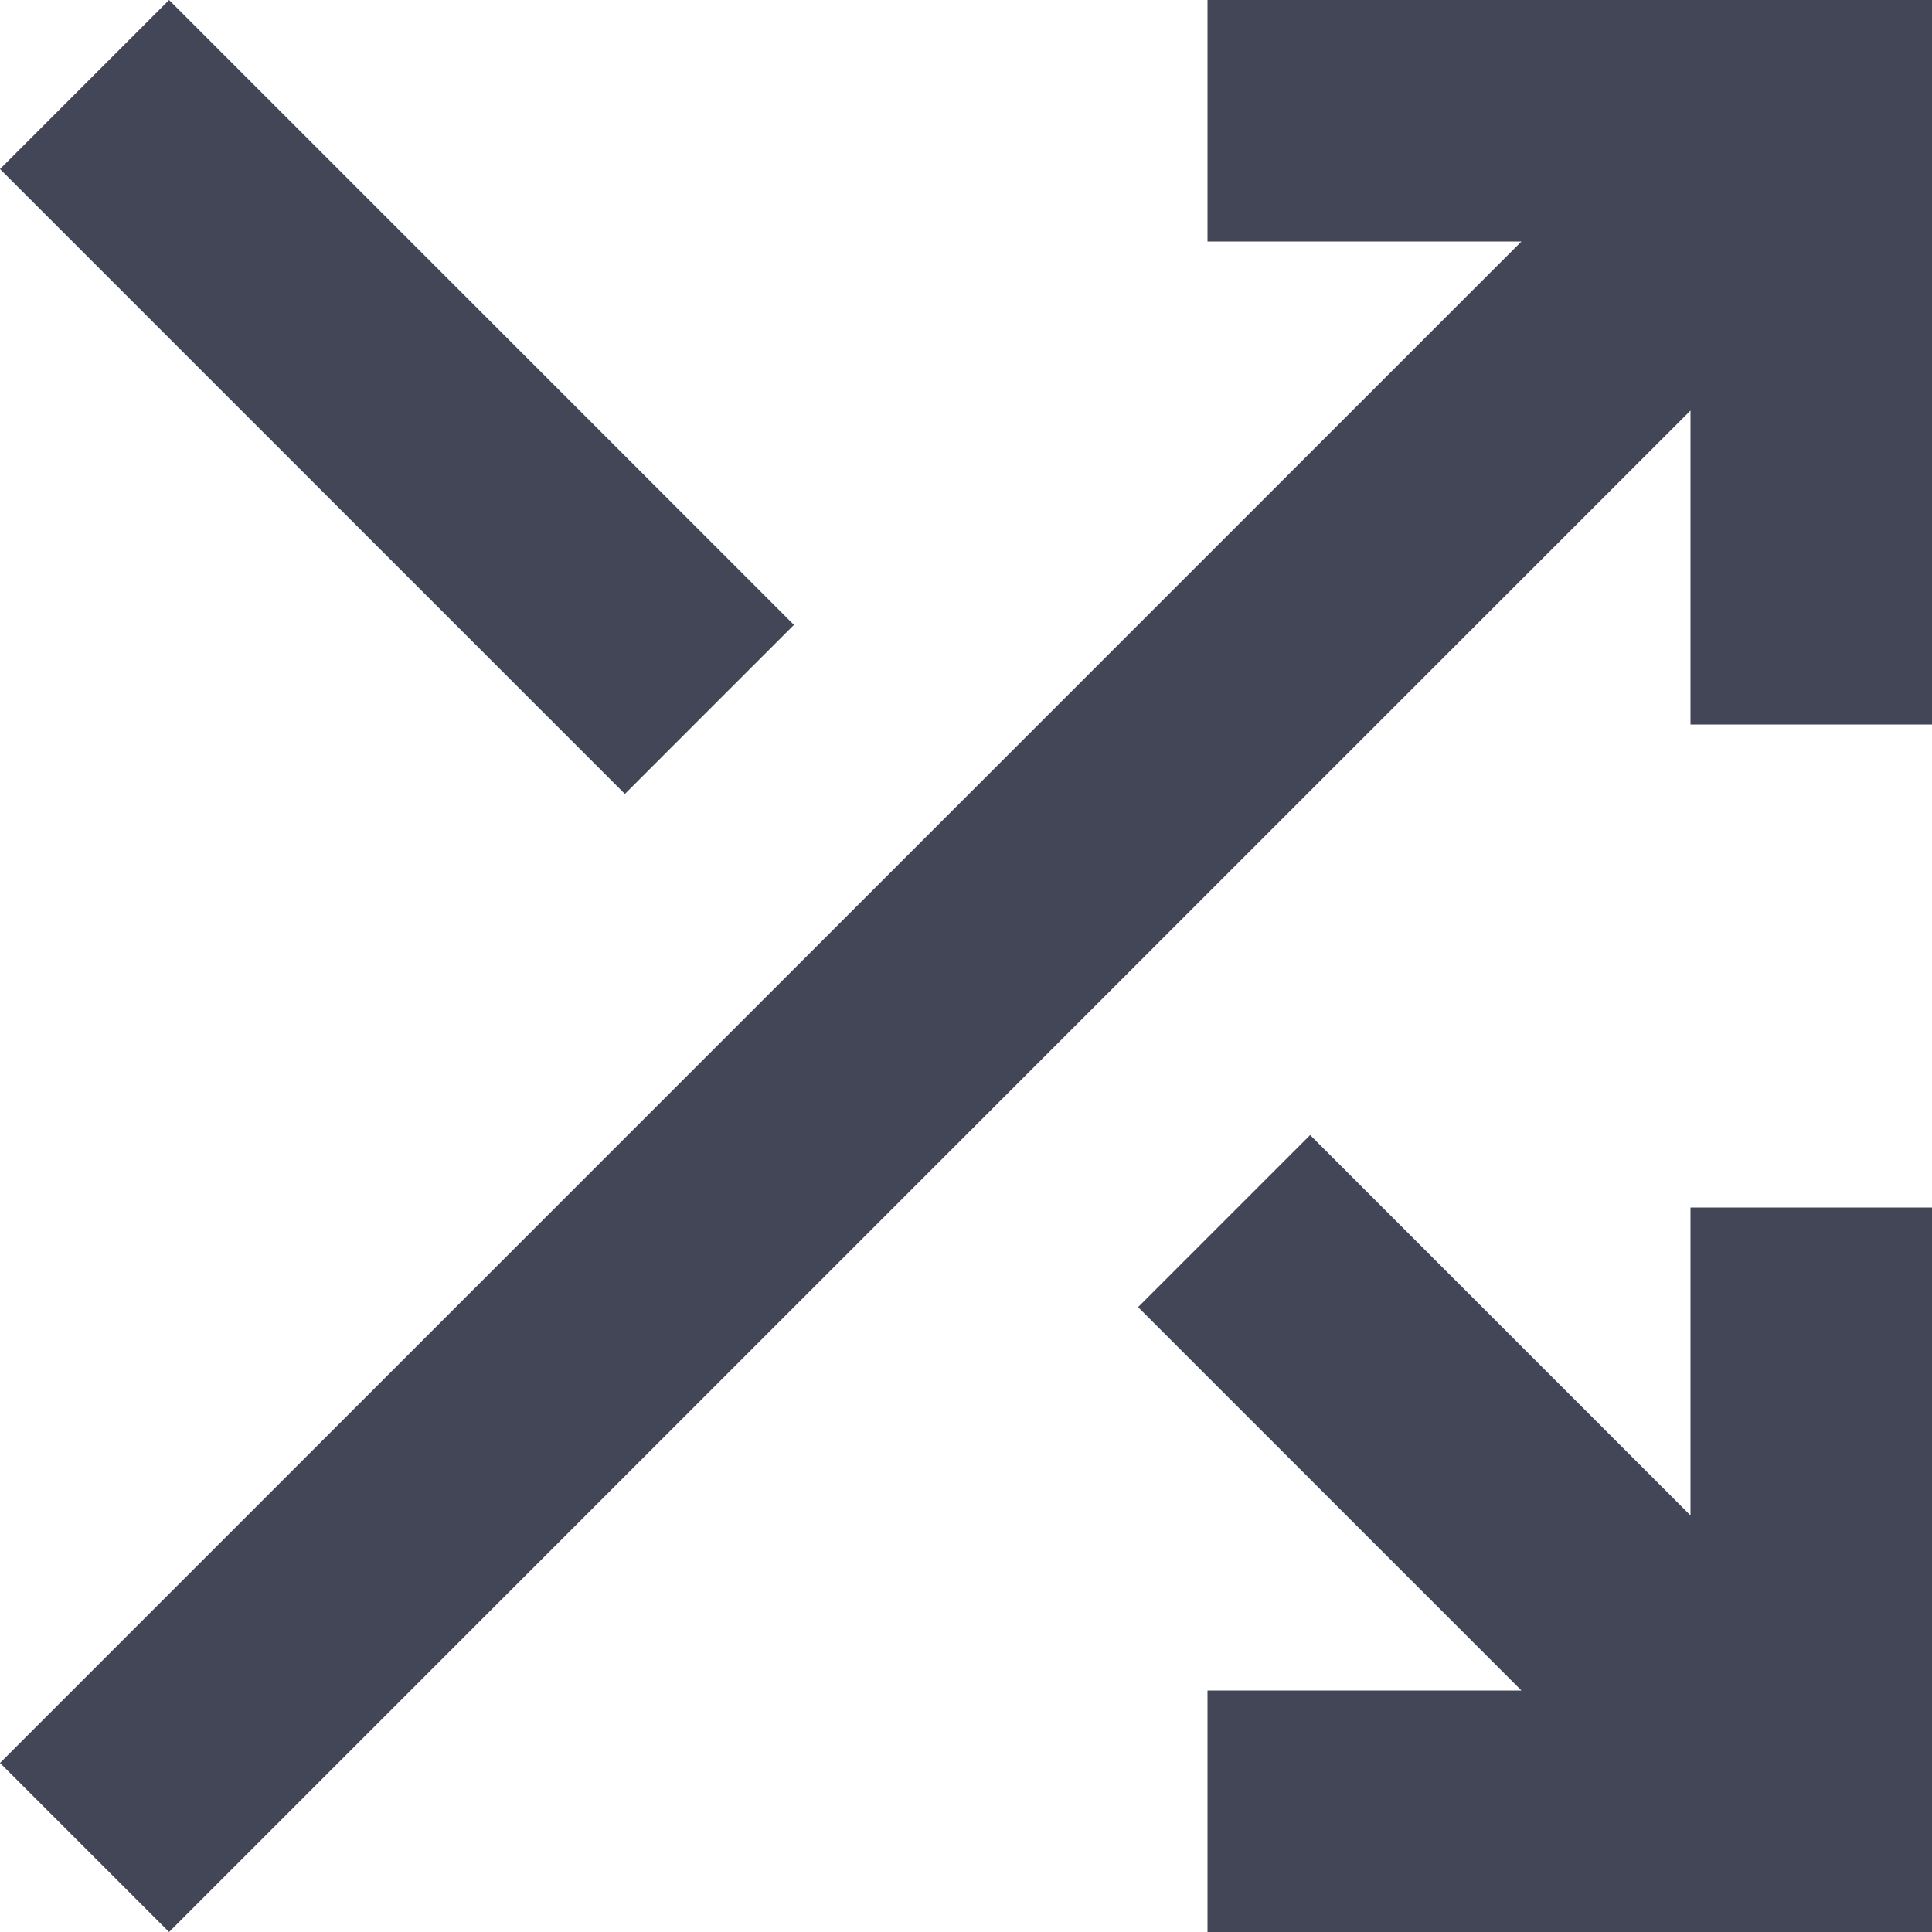
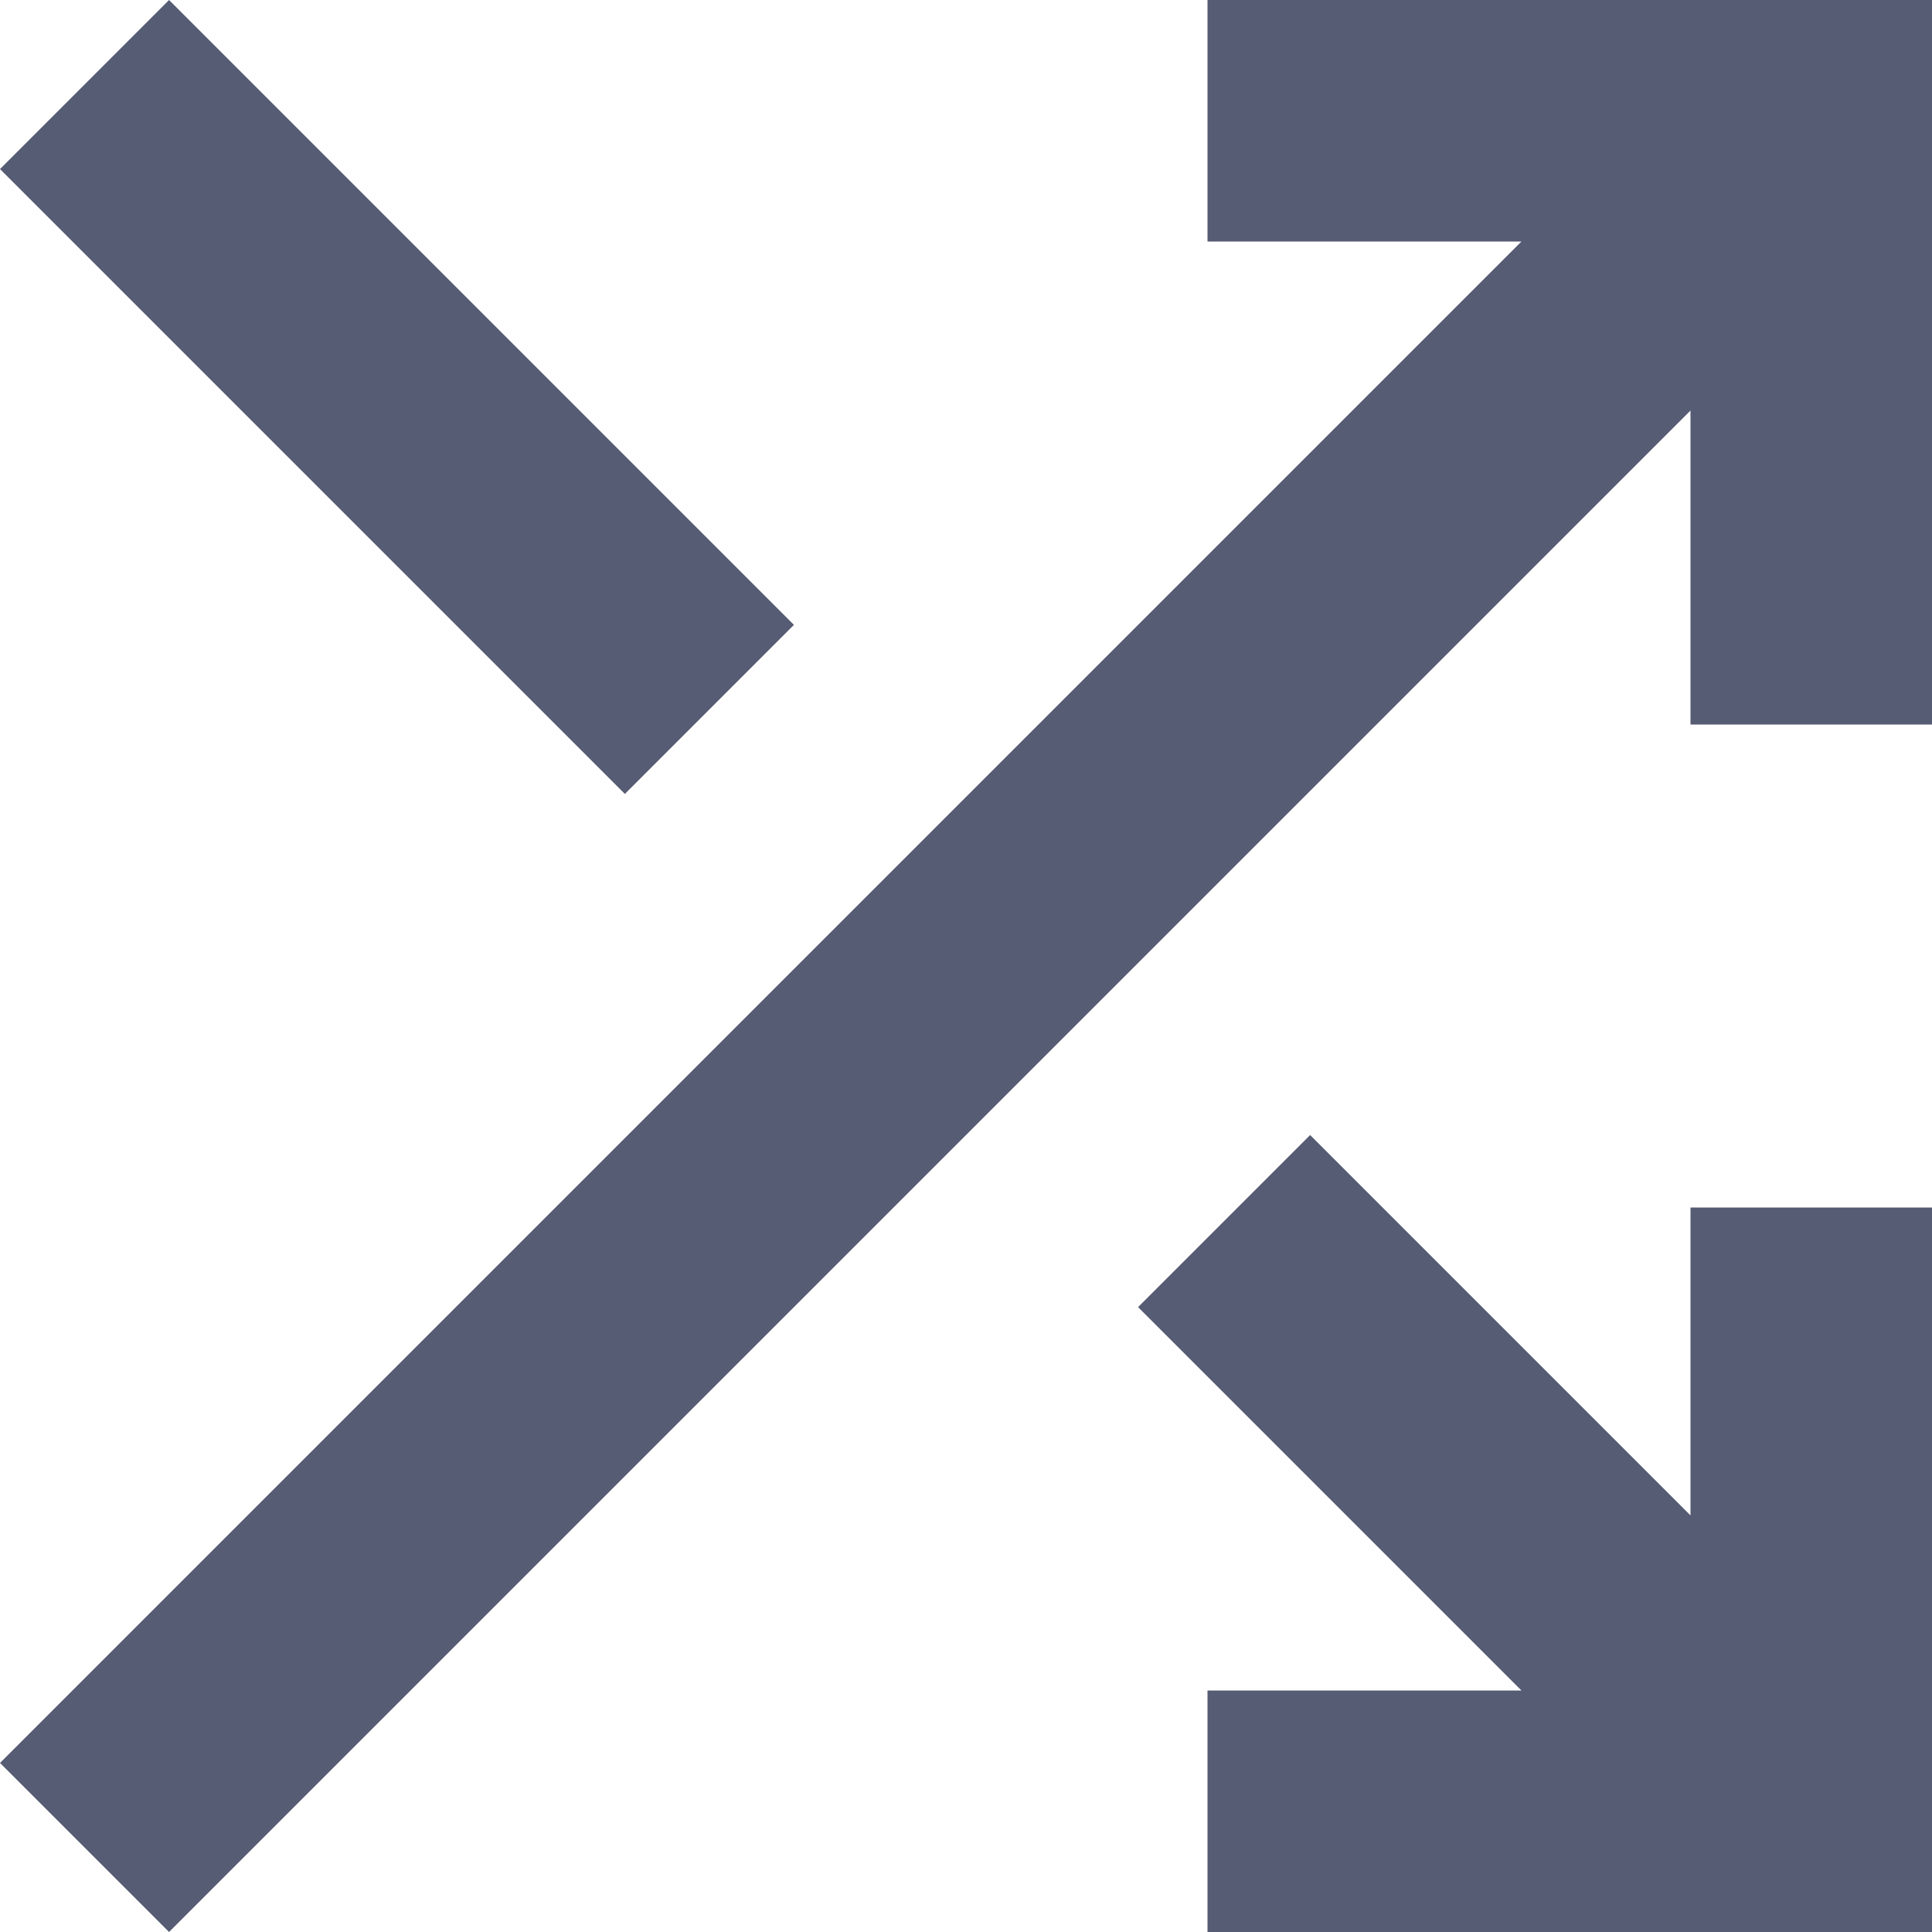
<svg xmlns="http://www.w3.org/2000/svg" width="16" height="16" viewBox="0 0 16 16" fill="none">
-   <path d="M10 16V14H12.6L9.425 10.825L10.85 9.4L14 12.55V10H16V16H10ZM1.4 16L0 14.6L12.6 2H10V0H16V6H14V3.4L1.4 16ZM5.175 6.575L0 1.4L1.4 0L6.575 5.175L5.175 6.575Z" fill="#424656" />
+   <path d="M10 16V14H12.6L9.425 10.825L10.85 9.4L14 12.55V10H16V16H10ZM1.4 16L0 14.6L12.6 2H10V0H16V6H14V3.4L1.4 16ZM5.175 6.575L0 1.4L1.4 0L6.575 5.175L5.175 6.575Z" fill="#565c73" />
</svg>
